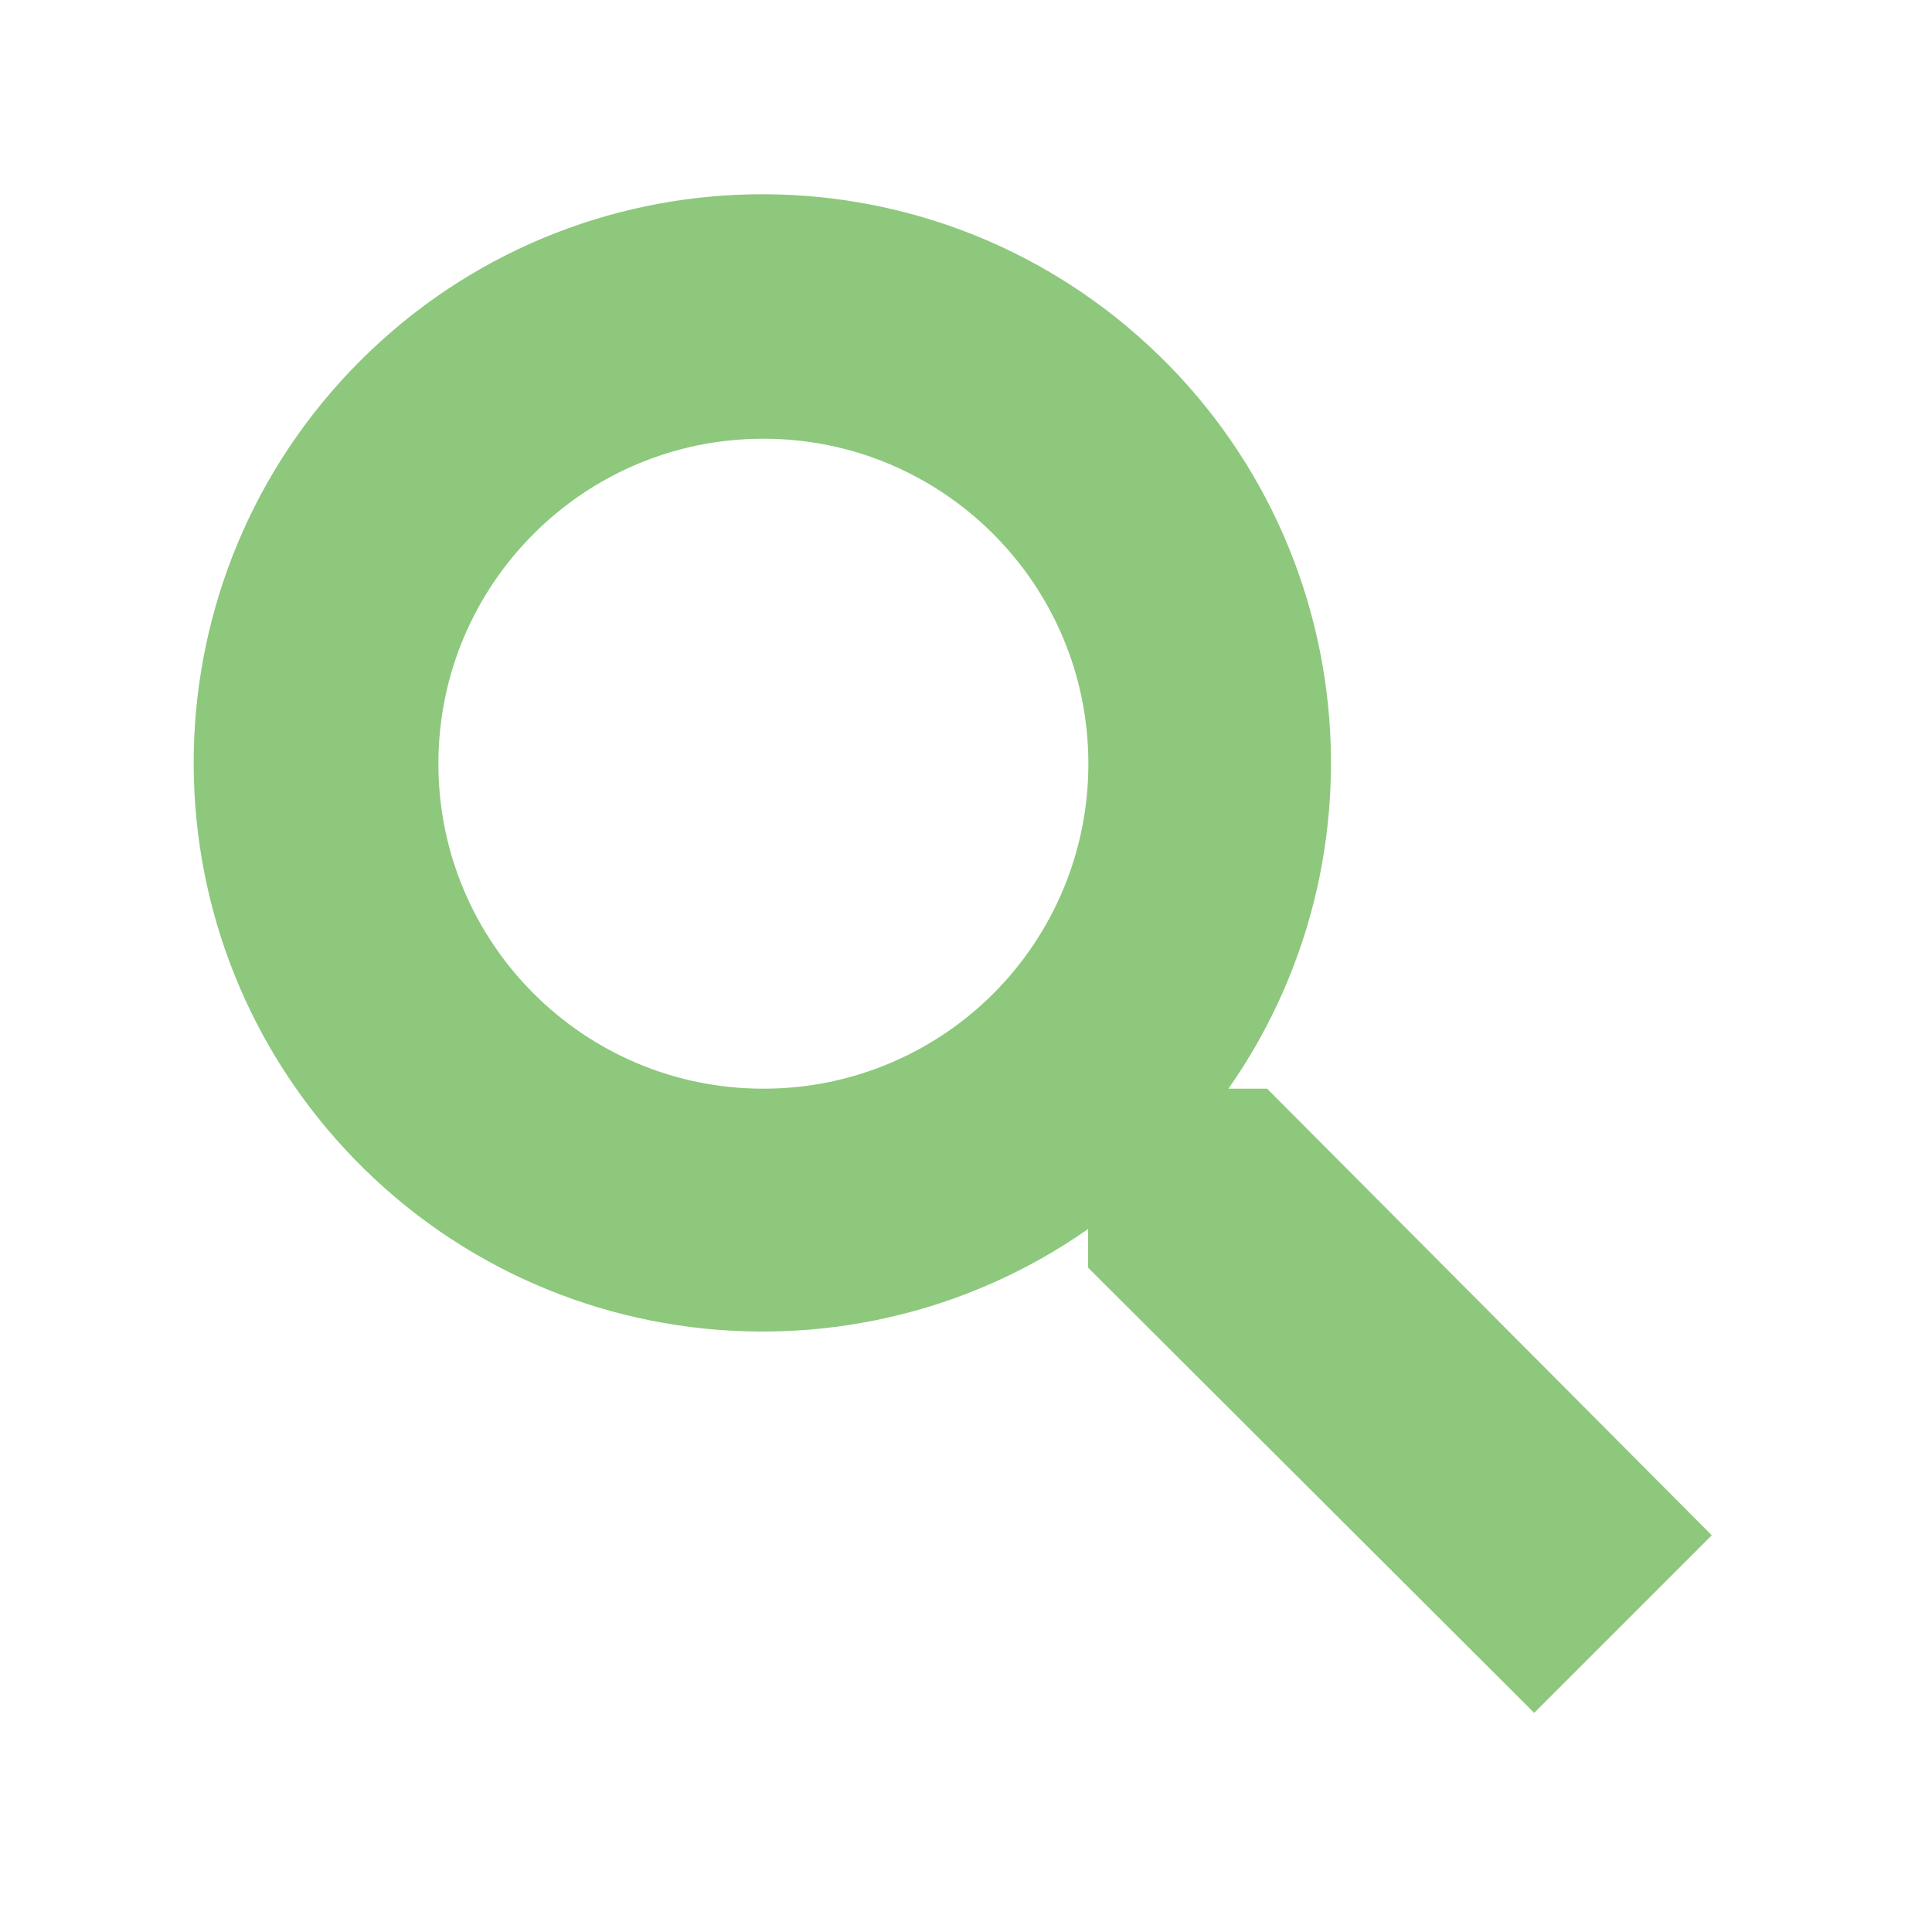
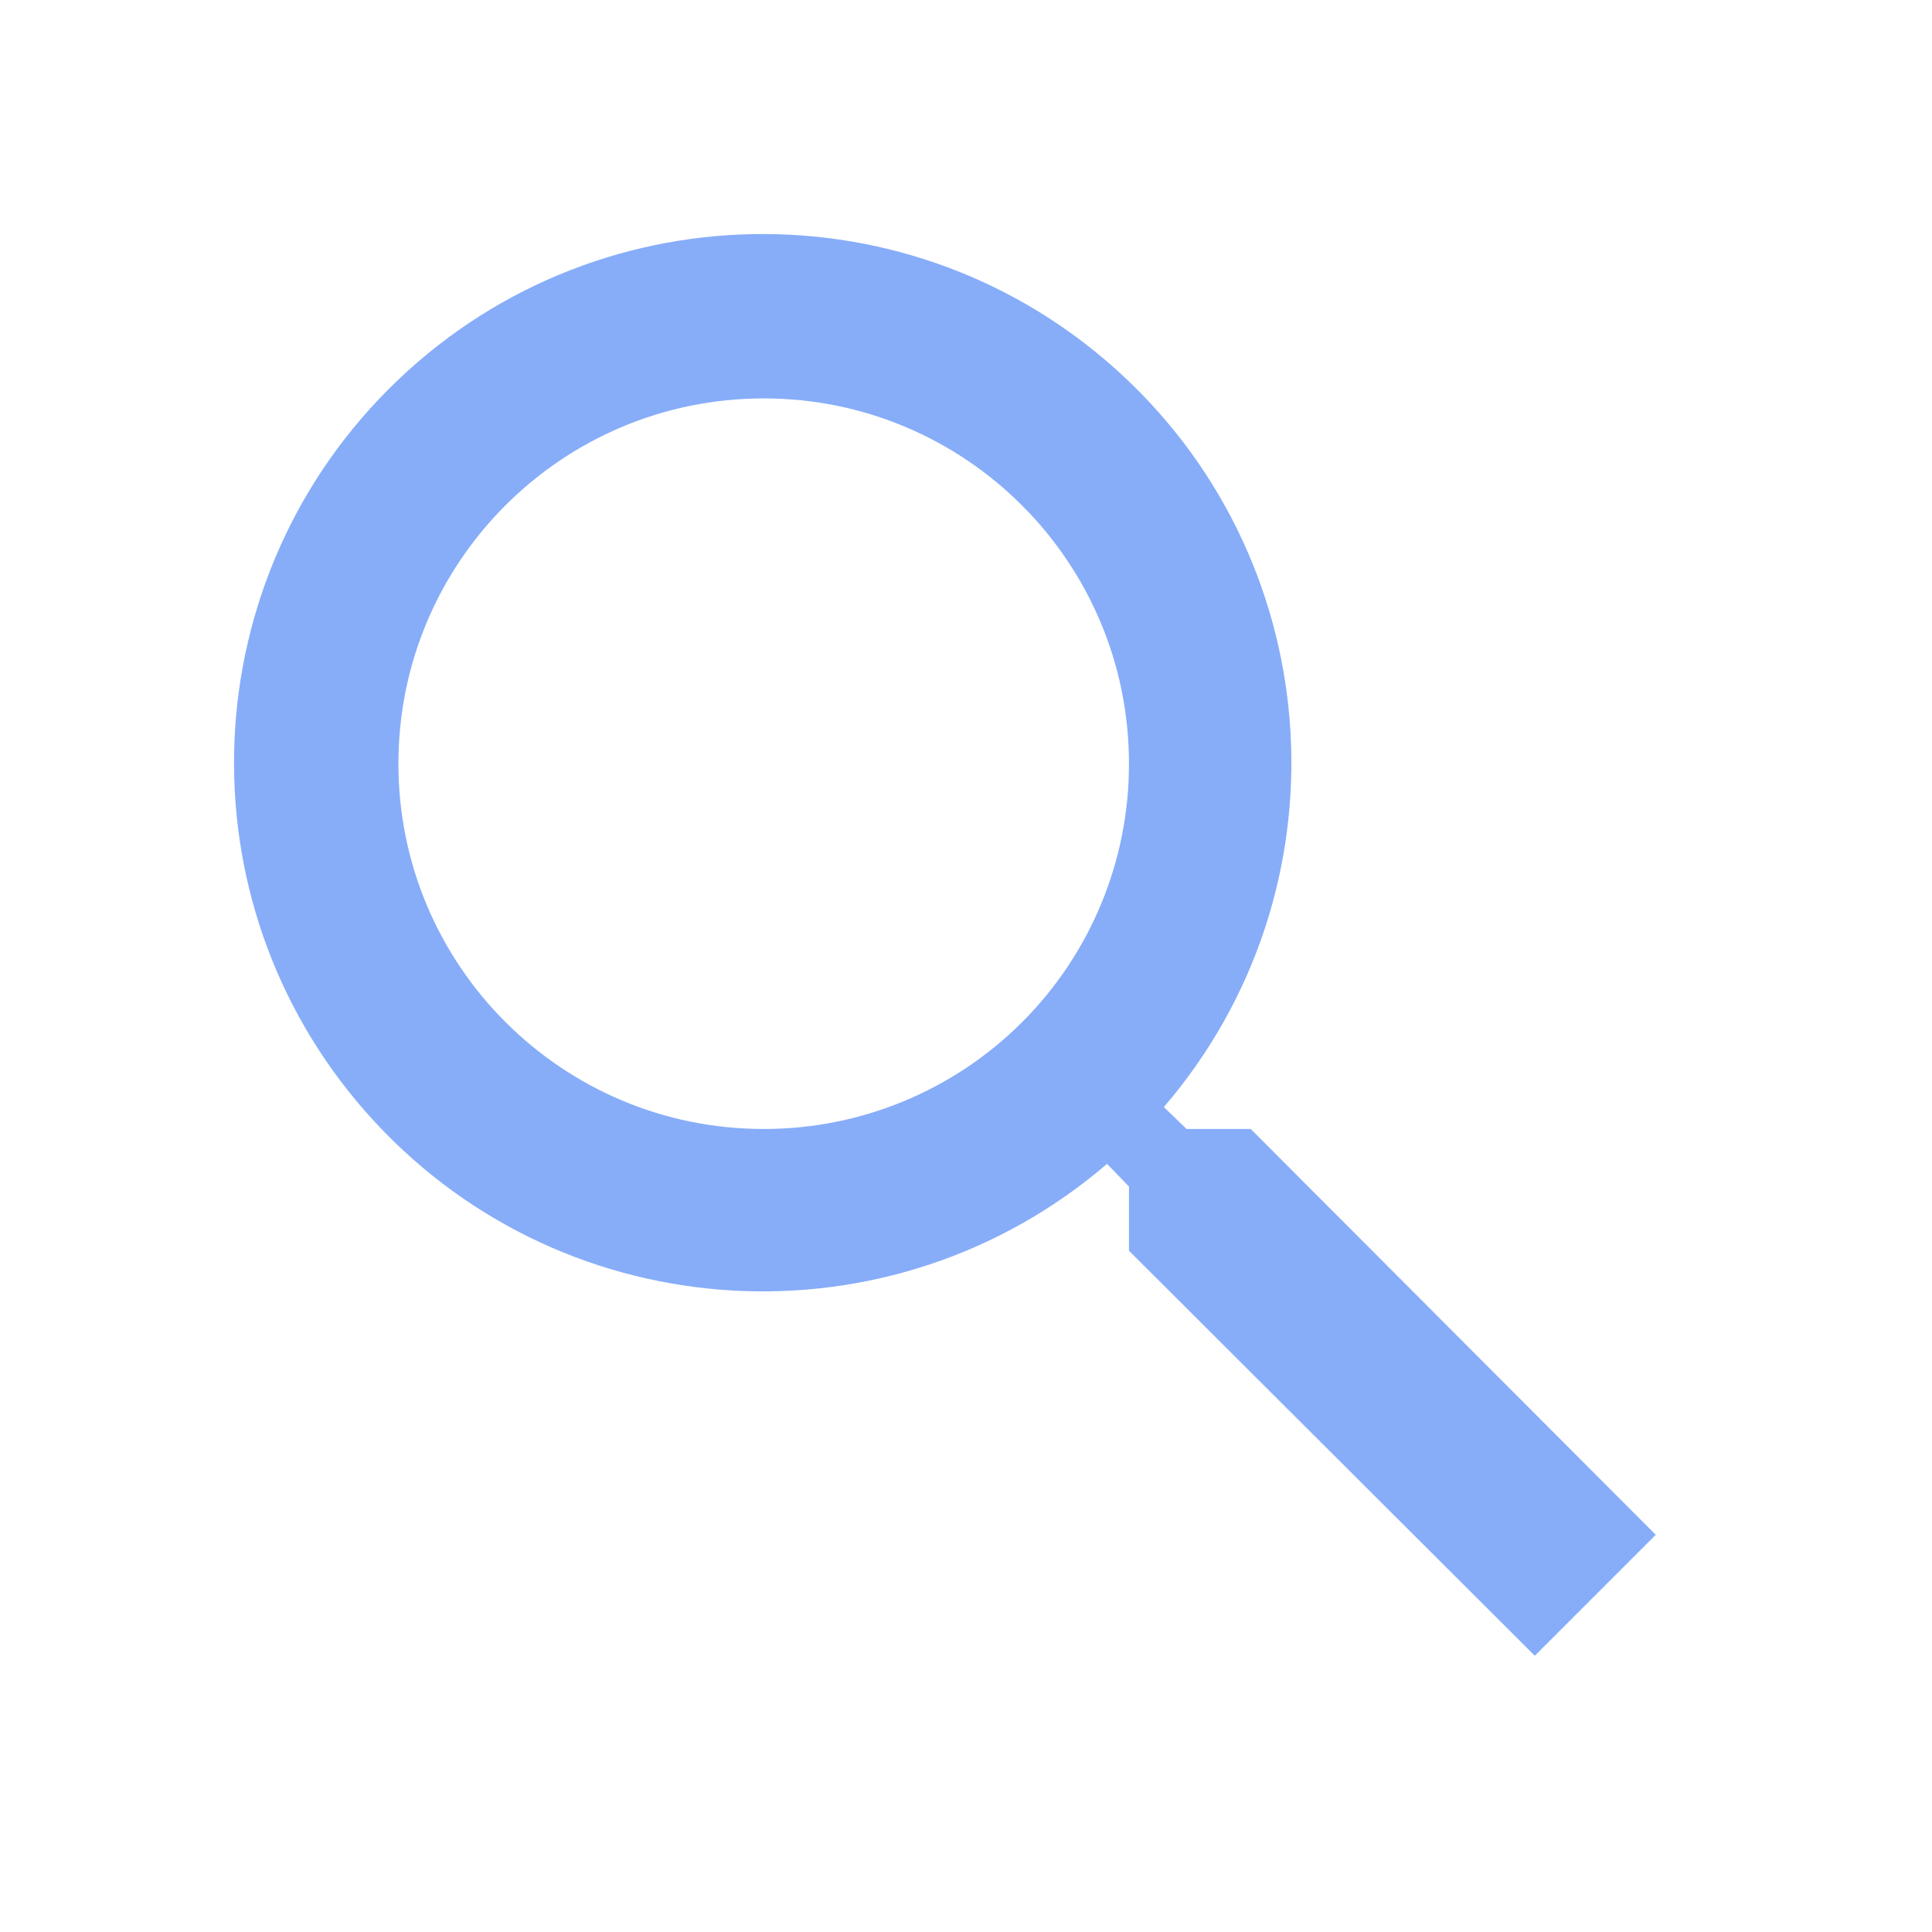
- <svg xmlns="http://www.w3.org/2000/svg" id="ic-search" width="24" height="24" viewBox="0 0 24 24">
-   <path id="Path_631" data-name="Path 631" d="M0,0H24V24H0Z" fill="none" />
-   <path id="Path_632" data-name="Path 632" d="M15.6,14.091h-.8l-.282-.272a6.564,6.564,0,1,0-.706.706l.272.282v.8l5.041,5.031,1.5-1.5Zm-6.05,0a4.537,4.537,0,1,1,4.537-4.537A4.531,4.531,0,0,1,9.554,14.091Z" transform="translate(-0.067 -0.067)" fill="#8dc87d" stroke="#8dc87d" stroke-width="1" />
+ <svg xmlns="http://www.w3.org/2000/svg" id="ic-search" width="27.408" height="27.408" viewBox="0 0 27.408 27.408">
+   <path id="Path_631" data-name="Path 631" d="M0,0H27.408V27.408H0Z" fill="none" />
+   <path id="Path_632" data-name="Path 632" d="M17.393,15.666h-.91l-.322-.311a7.5,7.5,0,1,0-.806.806l.311.322v.91l5.757,5.746,1.716-1.716Zm-6.909,0a5.182,5.182,0,1,1,5.182-5.182A5.175,5.175,0,0,1,10.484,15.666Z" transform="translate(0.35 0.35)" fill="#87adf9" />
</svg>
